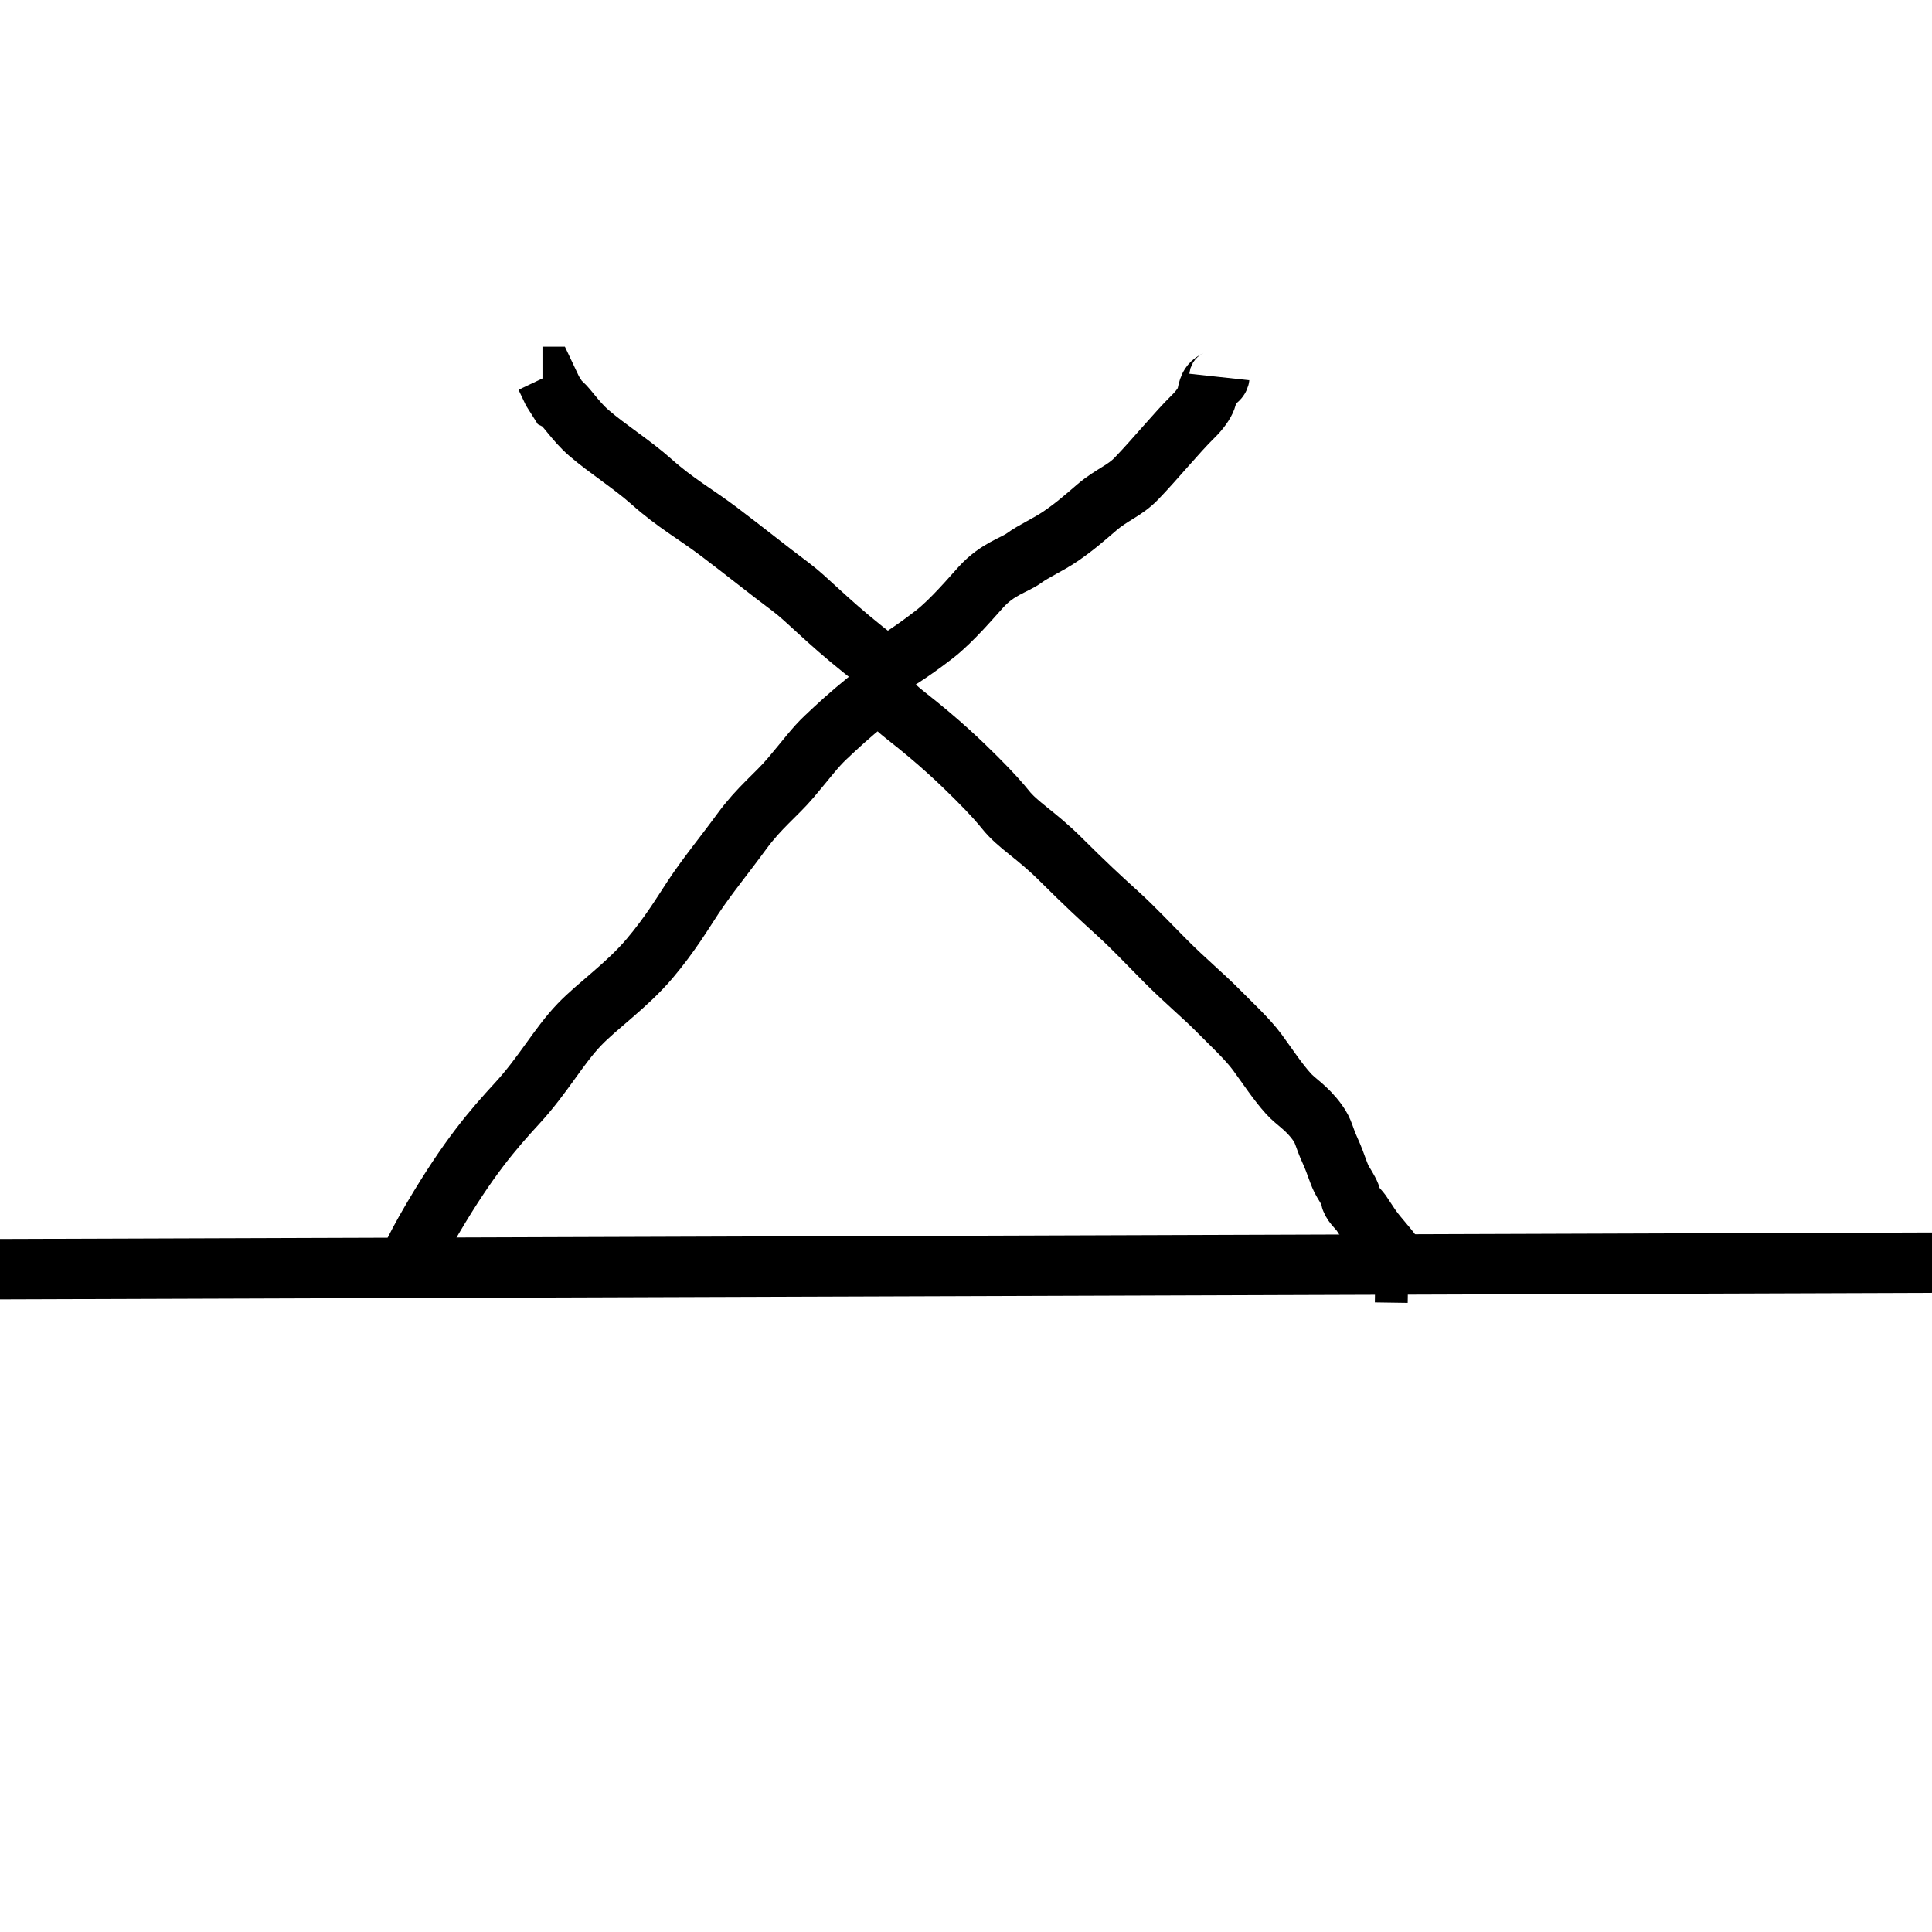
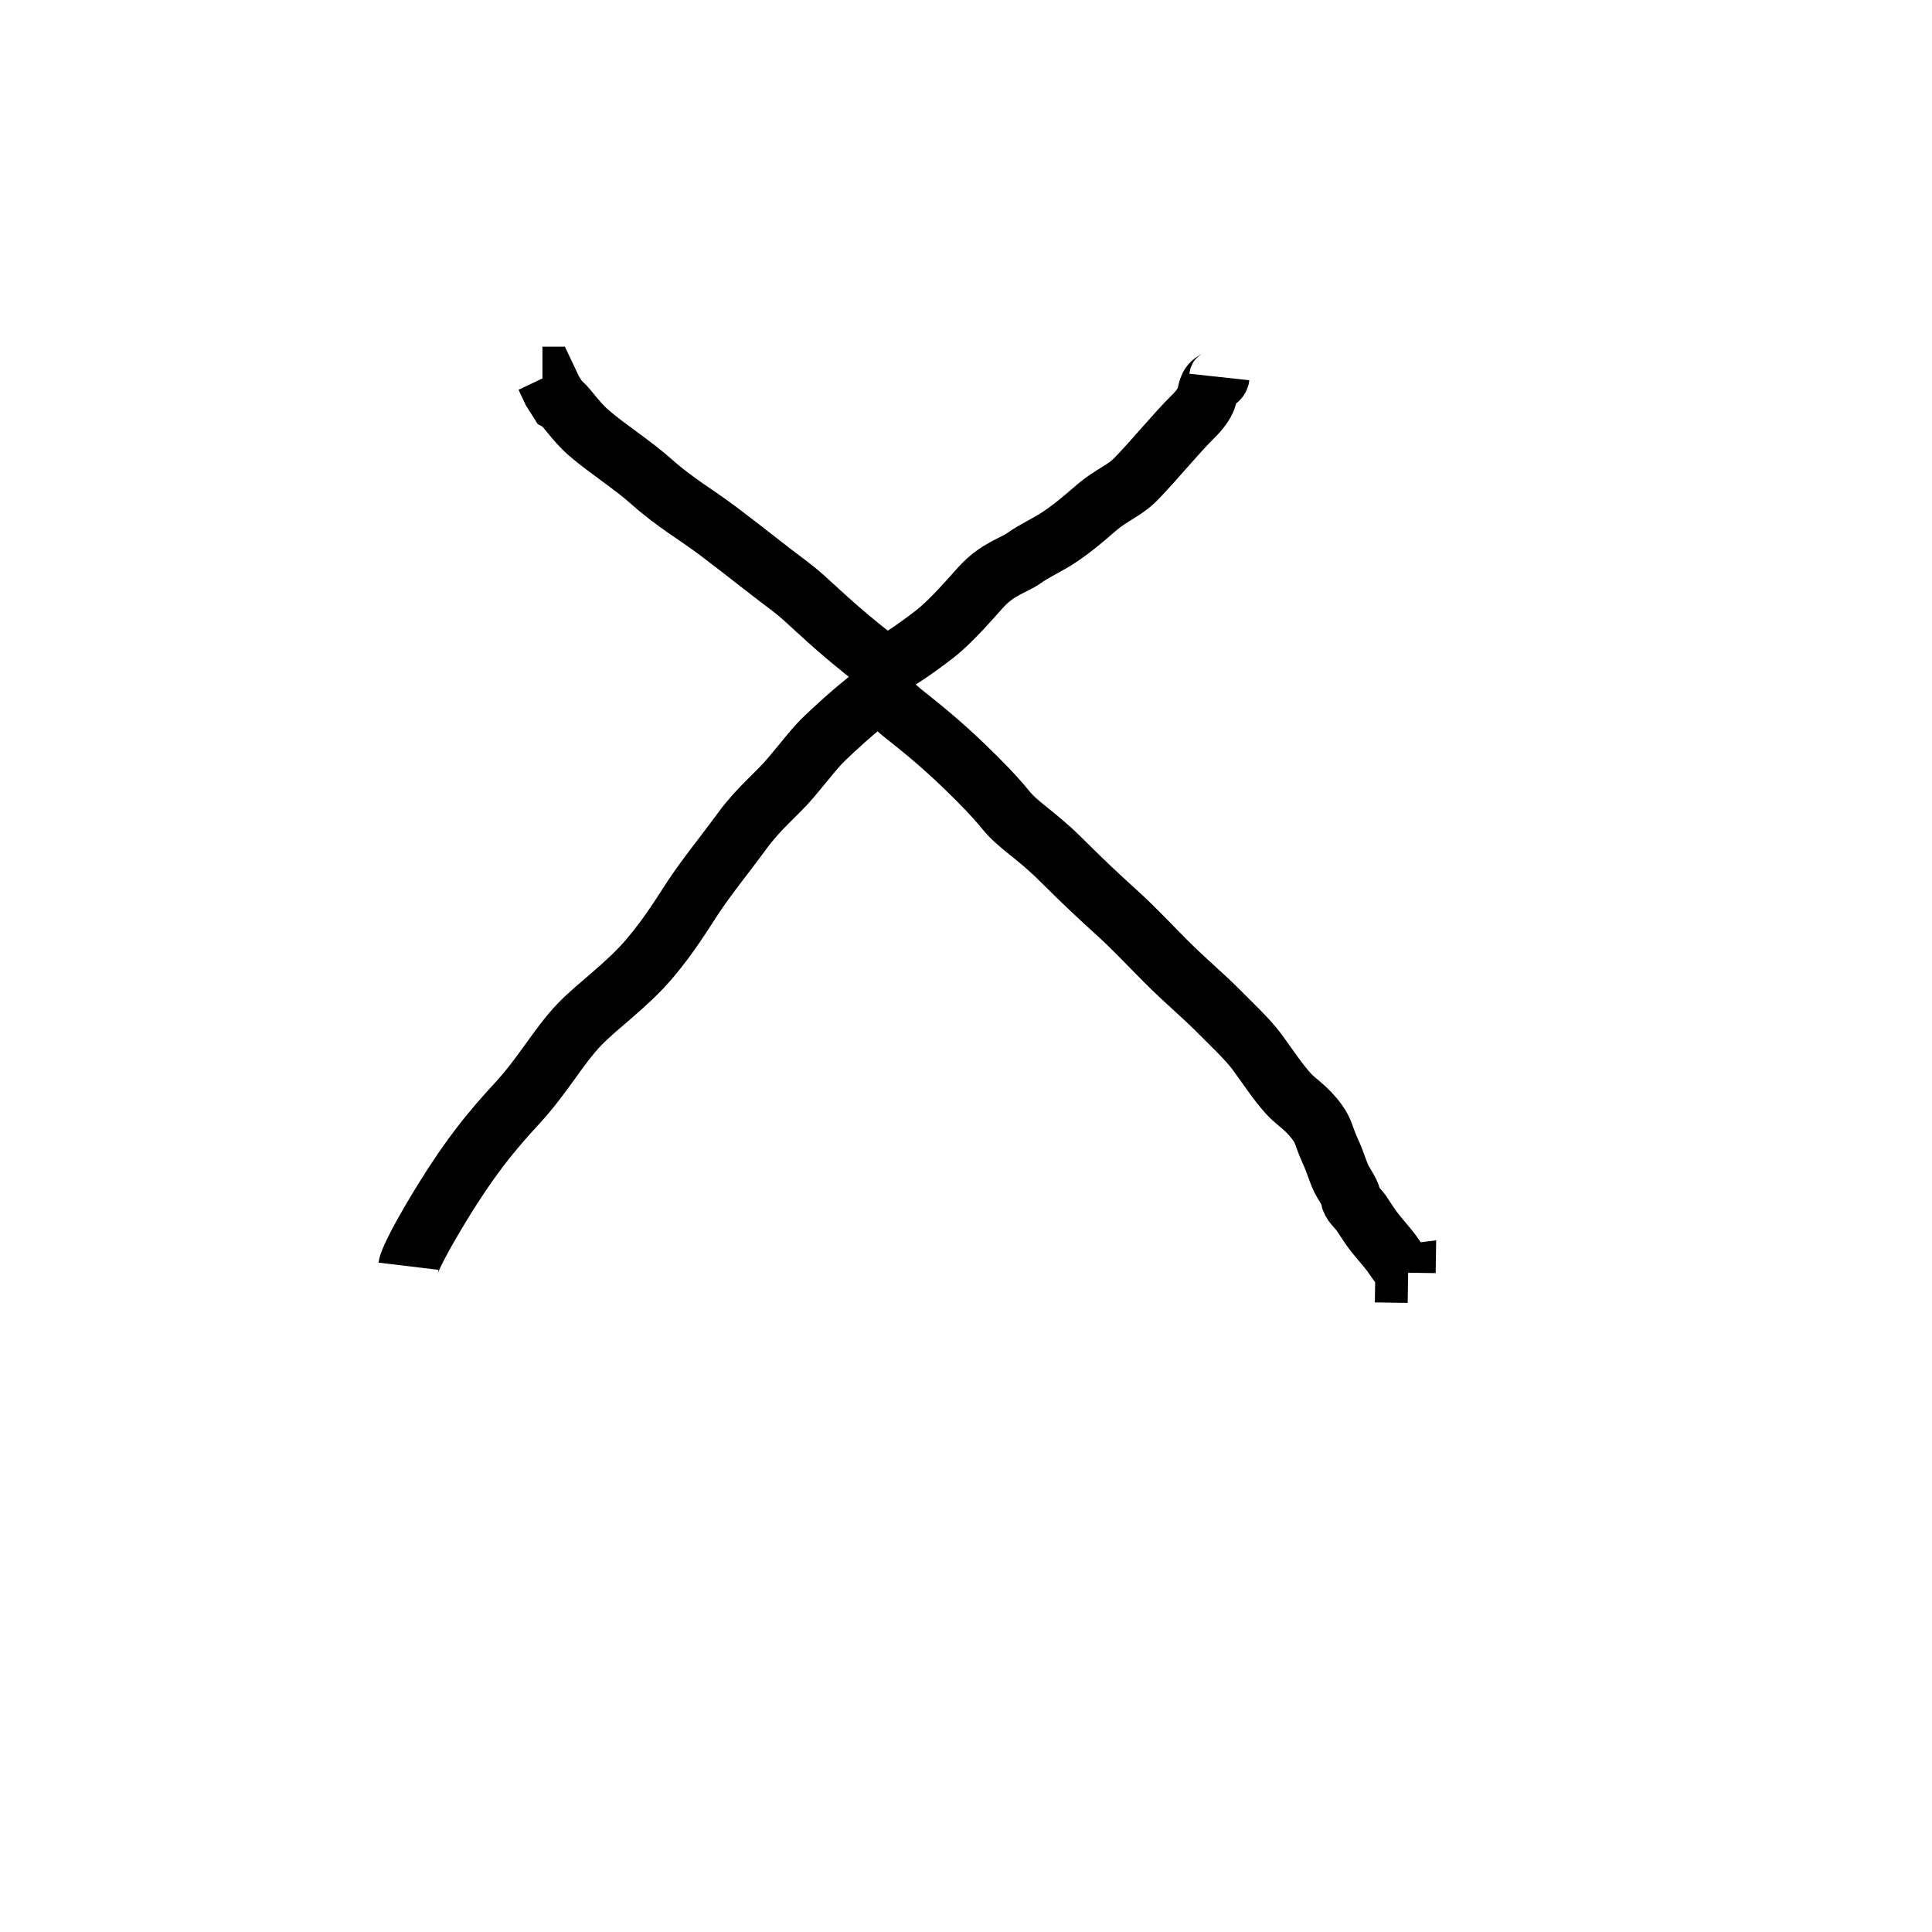
<svg xmlns="http://www.w3.org/2000/svg" width="32" height="32">
  <g>
-     <line fill="none" stroke="#000" x1="-0.228" y1="21.022" x2="32.272" y2="20.913" id="svg_6" />
-     <path transform="rotate(0.821753 15.1133 16.3021)" stroke="#000" fill="none" id="svg_56" d="m6.834,21.092c0,0 0.015,-0.142 0.396,-0.809c0.574,-1.003 0.956,-1.458 1.365,-1.916c0.428,-0.479 0.669,-0.951 1.013,-1.32c0.295,-0.316 0.776,-0.659 1.145,-1.107c0.335,-0.407 0.549,-0.779 0.705,-1.022c0.232,-0.362 0.502,-0.697 0.793,-1.107c0.284,-0.4 0.56,-0.611 0.793,-0.894c0.259,-0.314 0.396,-0.511 0.572,-0.681c0.22,-0.213 0.372,-0.36 0.705,-0.639c0.047,-0.039 0.088,-0.085 0.088,-0.085c0.044,0 0.088,0 0.088,0c0.132,0.043 0.19,0.151 0.44,0.341c0.564,0.428 0.925,0.766 1.189,1.022c0.264,0.255 0.423,0.436 0.484,0.511c0.214,0.261 0.506,0.404 0.925,0.809c0.419,0.405 0.647,0.61 0.969,0.894c0.254,0.224 0.507,0.487 0.793,0.766c0.329,0.322 0.64,0.571 0.881,0.809c0.197,0.195 0.494,0.461 0.661,0.681c0.187,0.248 0.34,0.478 0.528,0.681c0.125,0.135 0.302,0.224 0.484,0.468c0.115,0.154 0.104,0.224 0.22,0.468c0.107,0.226 0.147,0.396 0.22,0.511c0.065,0.102 0.132,0.213 0.132,0.255c0,0.085 0.119,0.178 0.176,0.255c0.036,0.049 0.119,0.178 0.176,0.255c0.109,0.147 0.261,0.3 0.352,0.426c0.127,0.174 0.176,0.255 0.22,0.255l0,0.043l0.044,0" />
-     <path stroke="#000" fill="none" id="svg_57" d="m14.797,11.114c0,0 -0.081,-0.018 -0.493,-0.348c-0.65,-0.52 -0.92,-0.829 -1.206,-1.044c-0.422,-0.316 -0.732,-0.57 -1.206,-0.928c-0.36,-0.271 -0.71,-0.467 -1.097,-0.812c-0.327,-0.292 -0.736,-0.547 -1.042,-0.812c-0.24,-0.208 -0.384,-0.464 -0.493,-0.522l-0.11,-0.174l-0.11,-0.232l-0.055,0" />
-     <path stroke="#000" fill="none" id="svg_58" d="m14.548,11.104c0.165,-0.06 0.51,-0.273 0.932,-0.6c0.286,-0.222 0.628,-0.627 0.768,-0.78c0.28,-0.306 0.548,-0.36 0.713,-0.48c0.165,-0.12 0.395,-0.219 0.603,-0.36c0.233,-0.158 0.42,-0.323 0.603,-0.48c0.252,-0.215 0.459,-0.273 0.658,-0.48c0.311,-0.323 0.671,-0.764 0.932,-1.02c0.116,-0.113 0.19,-0.222 0.219,-0.3c0.042,-0.111 0.021,-0.235 0.165,-0.3c0.051,-0.023 0.055,-0.06 0.055,-0.06l0,0" />
+     <path d="m6.834,21.092c0,0 0.015,-0.142 0.396,-0.809c0.574,-1.003 0.956,-1.458 1.365,-1.916c0.428,-0.479 0.669,-0.951 1.013,-1.32c0.295,-0.316 0.776,-0.659 1.145,-1.107c0.335,-0.407 0.549,-0.779 0.705,-1.022c0.232,-0.362 0.502,-0.697 0.793,-1.107c0.284,-0.4 0.56,-0.611 0.793,-0.894c0.259,-0.314 0.396,-0.511 0.572,-0.681c0.22,-0.213 0.372,-0.36 0.705,-0.639c0.047,-0.039 0.088,-0.085 0.088,-0.085c0.044,0 0.088,0 0.088,0c0.132,0.043 0.19,0.151 0.44,0.341c0.564,0.428 0.925,0.766 1.189,1.022c0.264,0.255 0.423,0.436 0.484,0.511c0.214,0.261 0.506,0.404 0.925,0.809c0.419,0.405 0.647,0.61 0.969,0.894c0.254,0.224 0.507,0.487 0.793,0.766c0.329,0.322 0.64,0.571 0.881,0.809c0.197,0.195 0.494,0.461 0.661,0.681c0.187,0.248 0.34,0.478 0.528,0.681c0.125,0.135 0.302,0.224 0.484,0.468c0.115,0.154 0.104,0.224 0.22,0.468c0.107,0.226 0.147,0.396 0.22,0.511c0.065,0.102 0.132,0.213 0.132,0.255c0,0.085 0.119,0.178 0.176,0.255c0.036,0.049 0.119,0.178 0.176,0.255c0.109,0.147 0.261,0.3 0.352,0.426c0.127,0.174 0.176,0.255 0.22,0.255l0,0.043l0.044,0" id="svg_56" fill="none" stroke="#000" transform="rotate(0.821753 15.1133 16.3021)" />
+     <path d="m14.797,11.114c0,0 -0.081,-0.018 -0.493,-0.348c-0.65,-0.52 -0.92,-0.829 -1.206,-1.044c-0.422,-0.316 -0.732,-0.57 -1.206,-0.928c-0.36,-0.271 -0.71,-0.467 -1.097,-0.812c-0.327,-0.292 -0.736,-0.547 -1.042,-0.812c-0.24,-0.208 -0.384,-0.464 -0.493,-0.522l-0.11,-0.174l-0.11,-0.232l-0.055,0" id="svg_57" fill="none" stroke="#000" />
+     <path d="m14.548,11.104c0.165,-0.06 0.51,-0.273 0.932,-0.6c0.286,-0.222 0.628,-0.627 0.768,-0.78c0.28,-0.306 0.548,-0.36 0.713,-0.48c0.165,-0.12 0.395,-0.219 0.603,-0.36c0.233,-0.158 0.42,-0.323 0.603,-0.48c0.252,-0.215 0.459,-0.273 0.658,-0.48c0.311,-0.323 0.671,-0.764 0.932,-1.02c0.116,-0.113 0.19,-0.222 0.219,-0.3c0.042,-0.111 0.021,-0.235 0.165,-0.3c0.051,-0.023 0.055,-0.06 0.055,-0.06l0,0" id="svg_58" fill="none" stroke="#000" />
  </g>
</svg>
